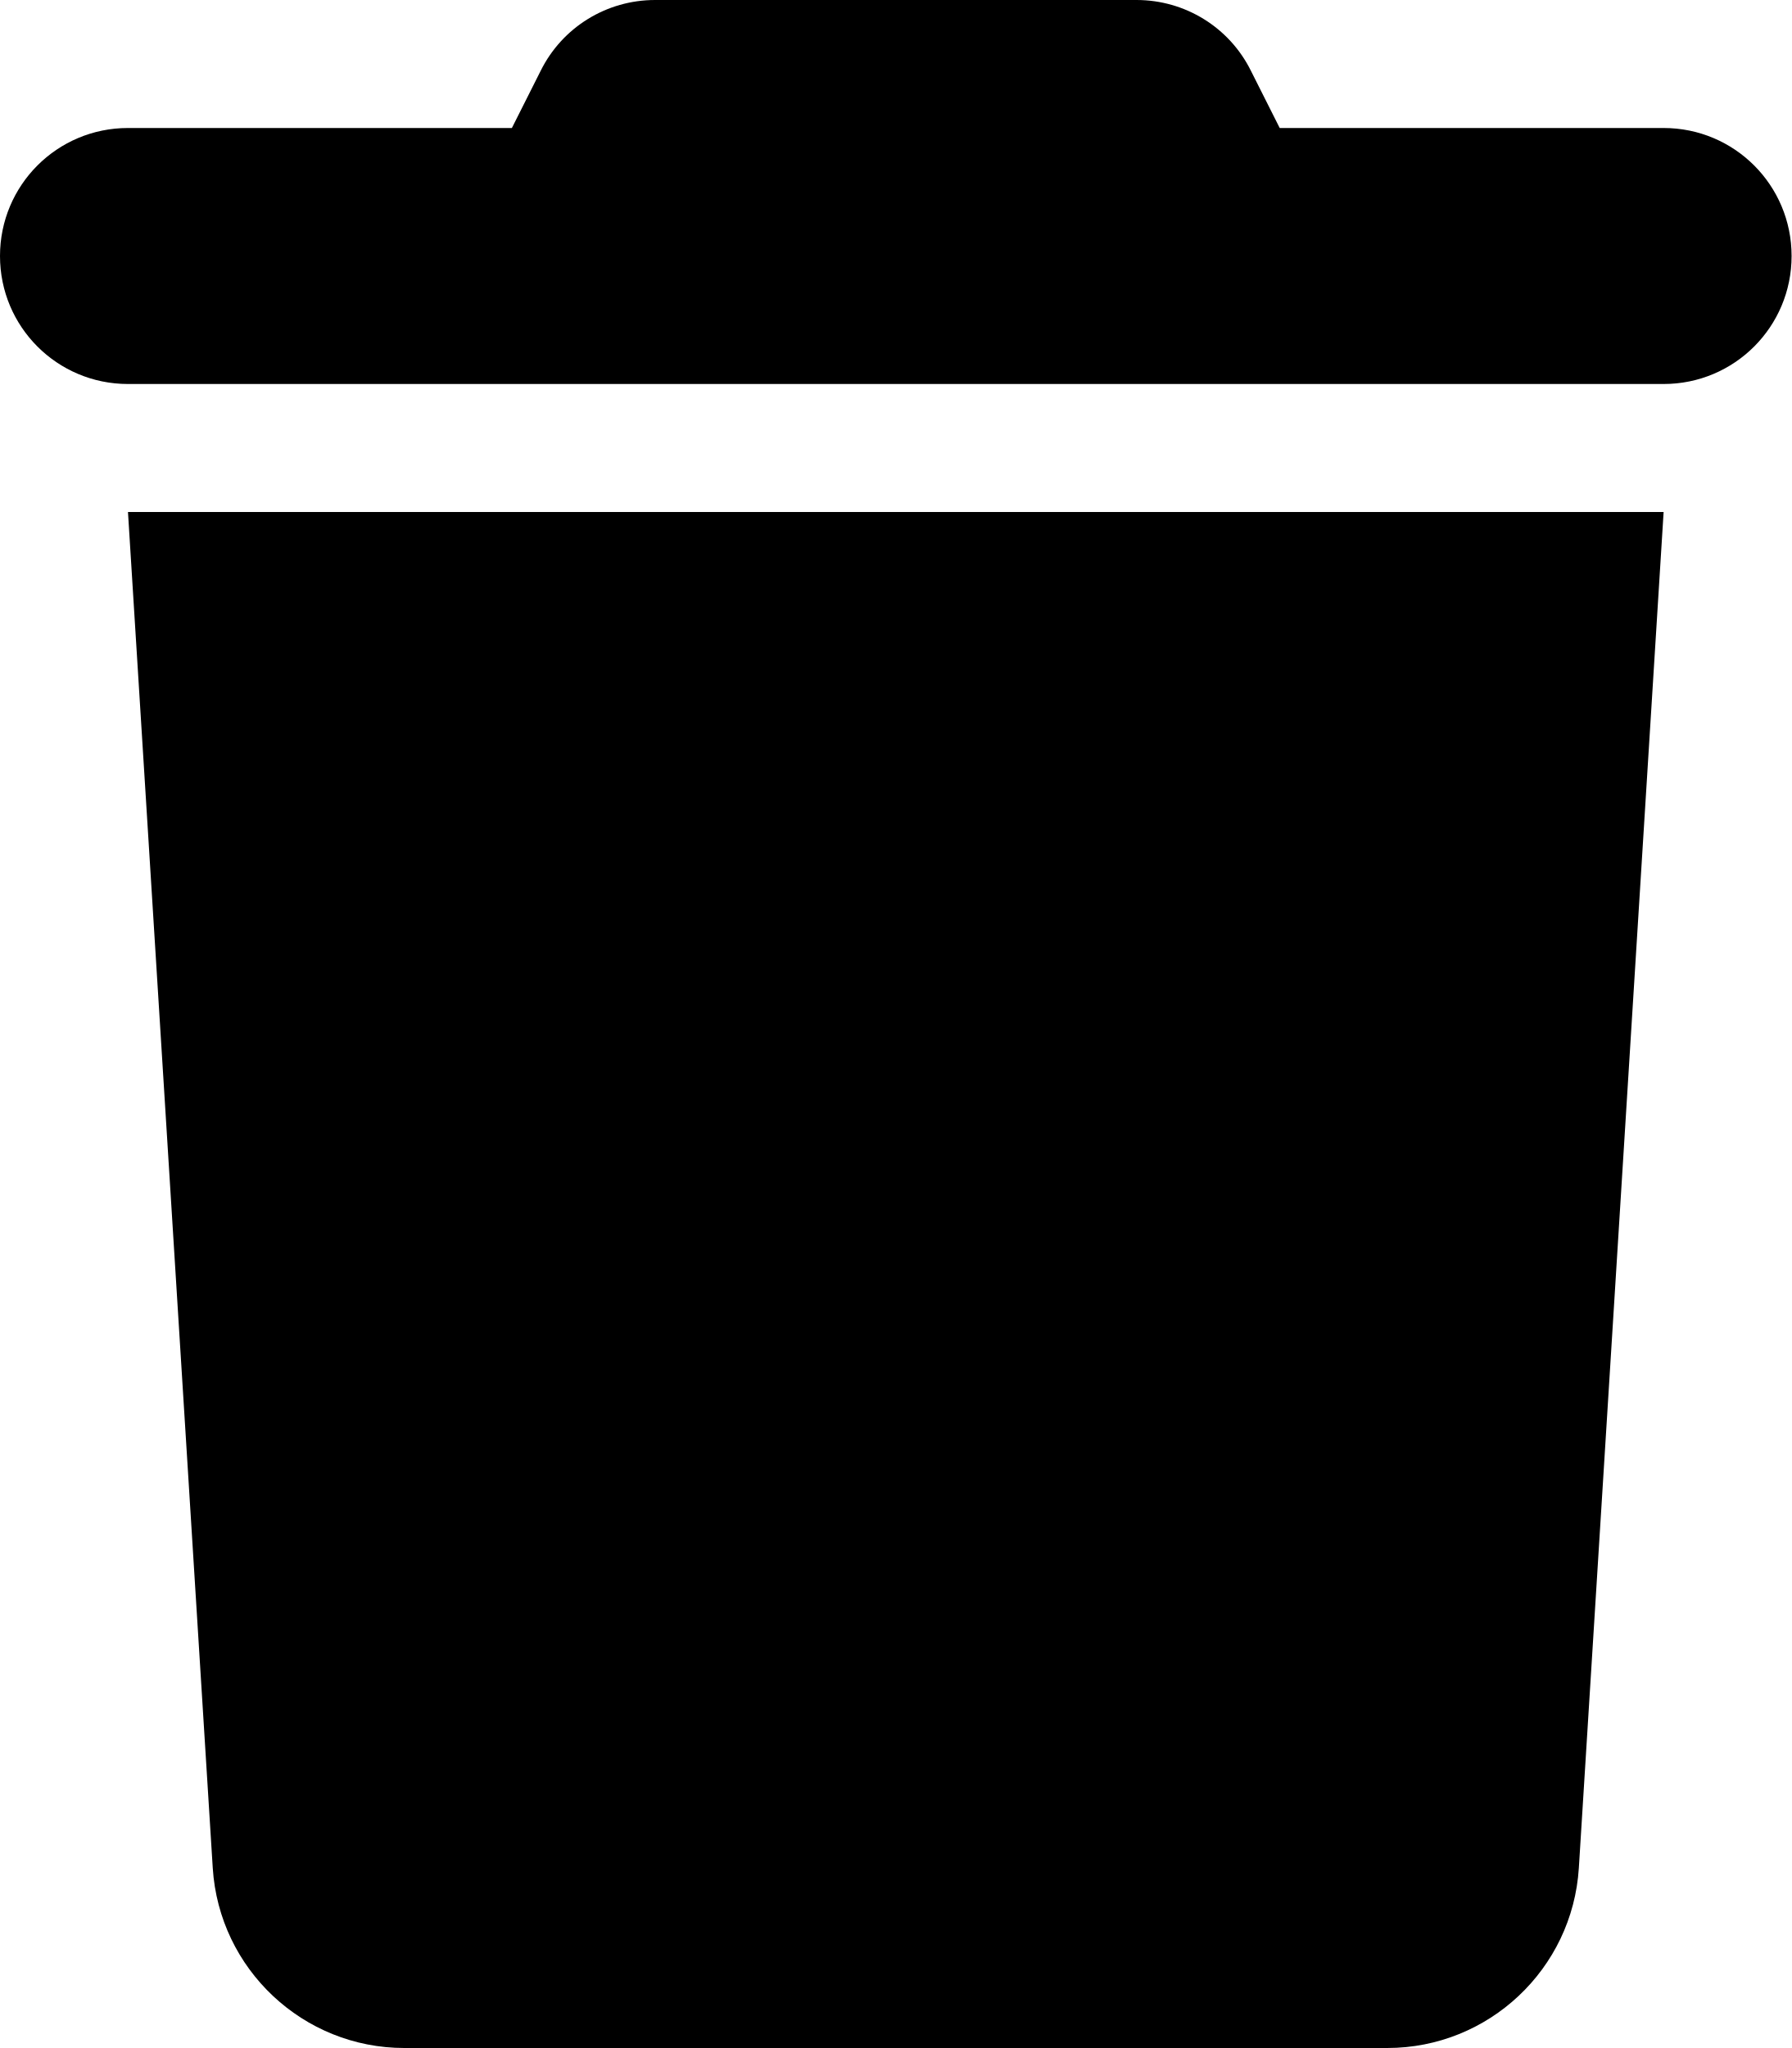
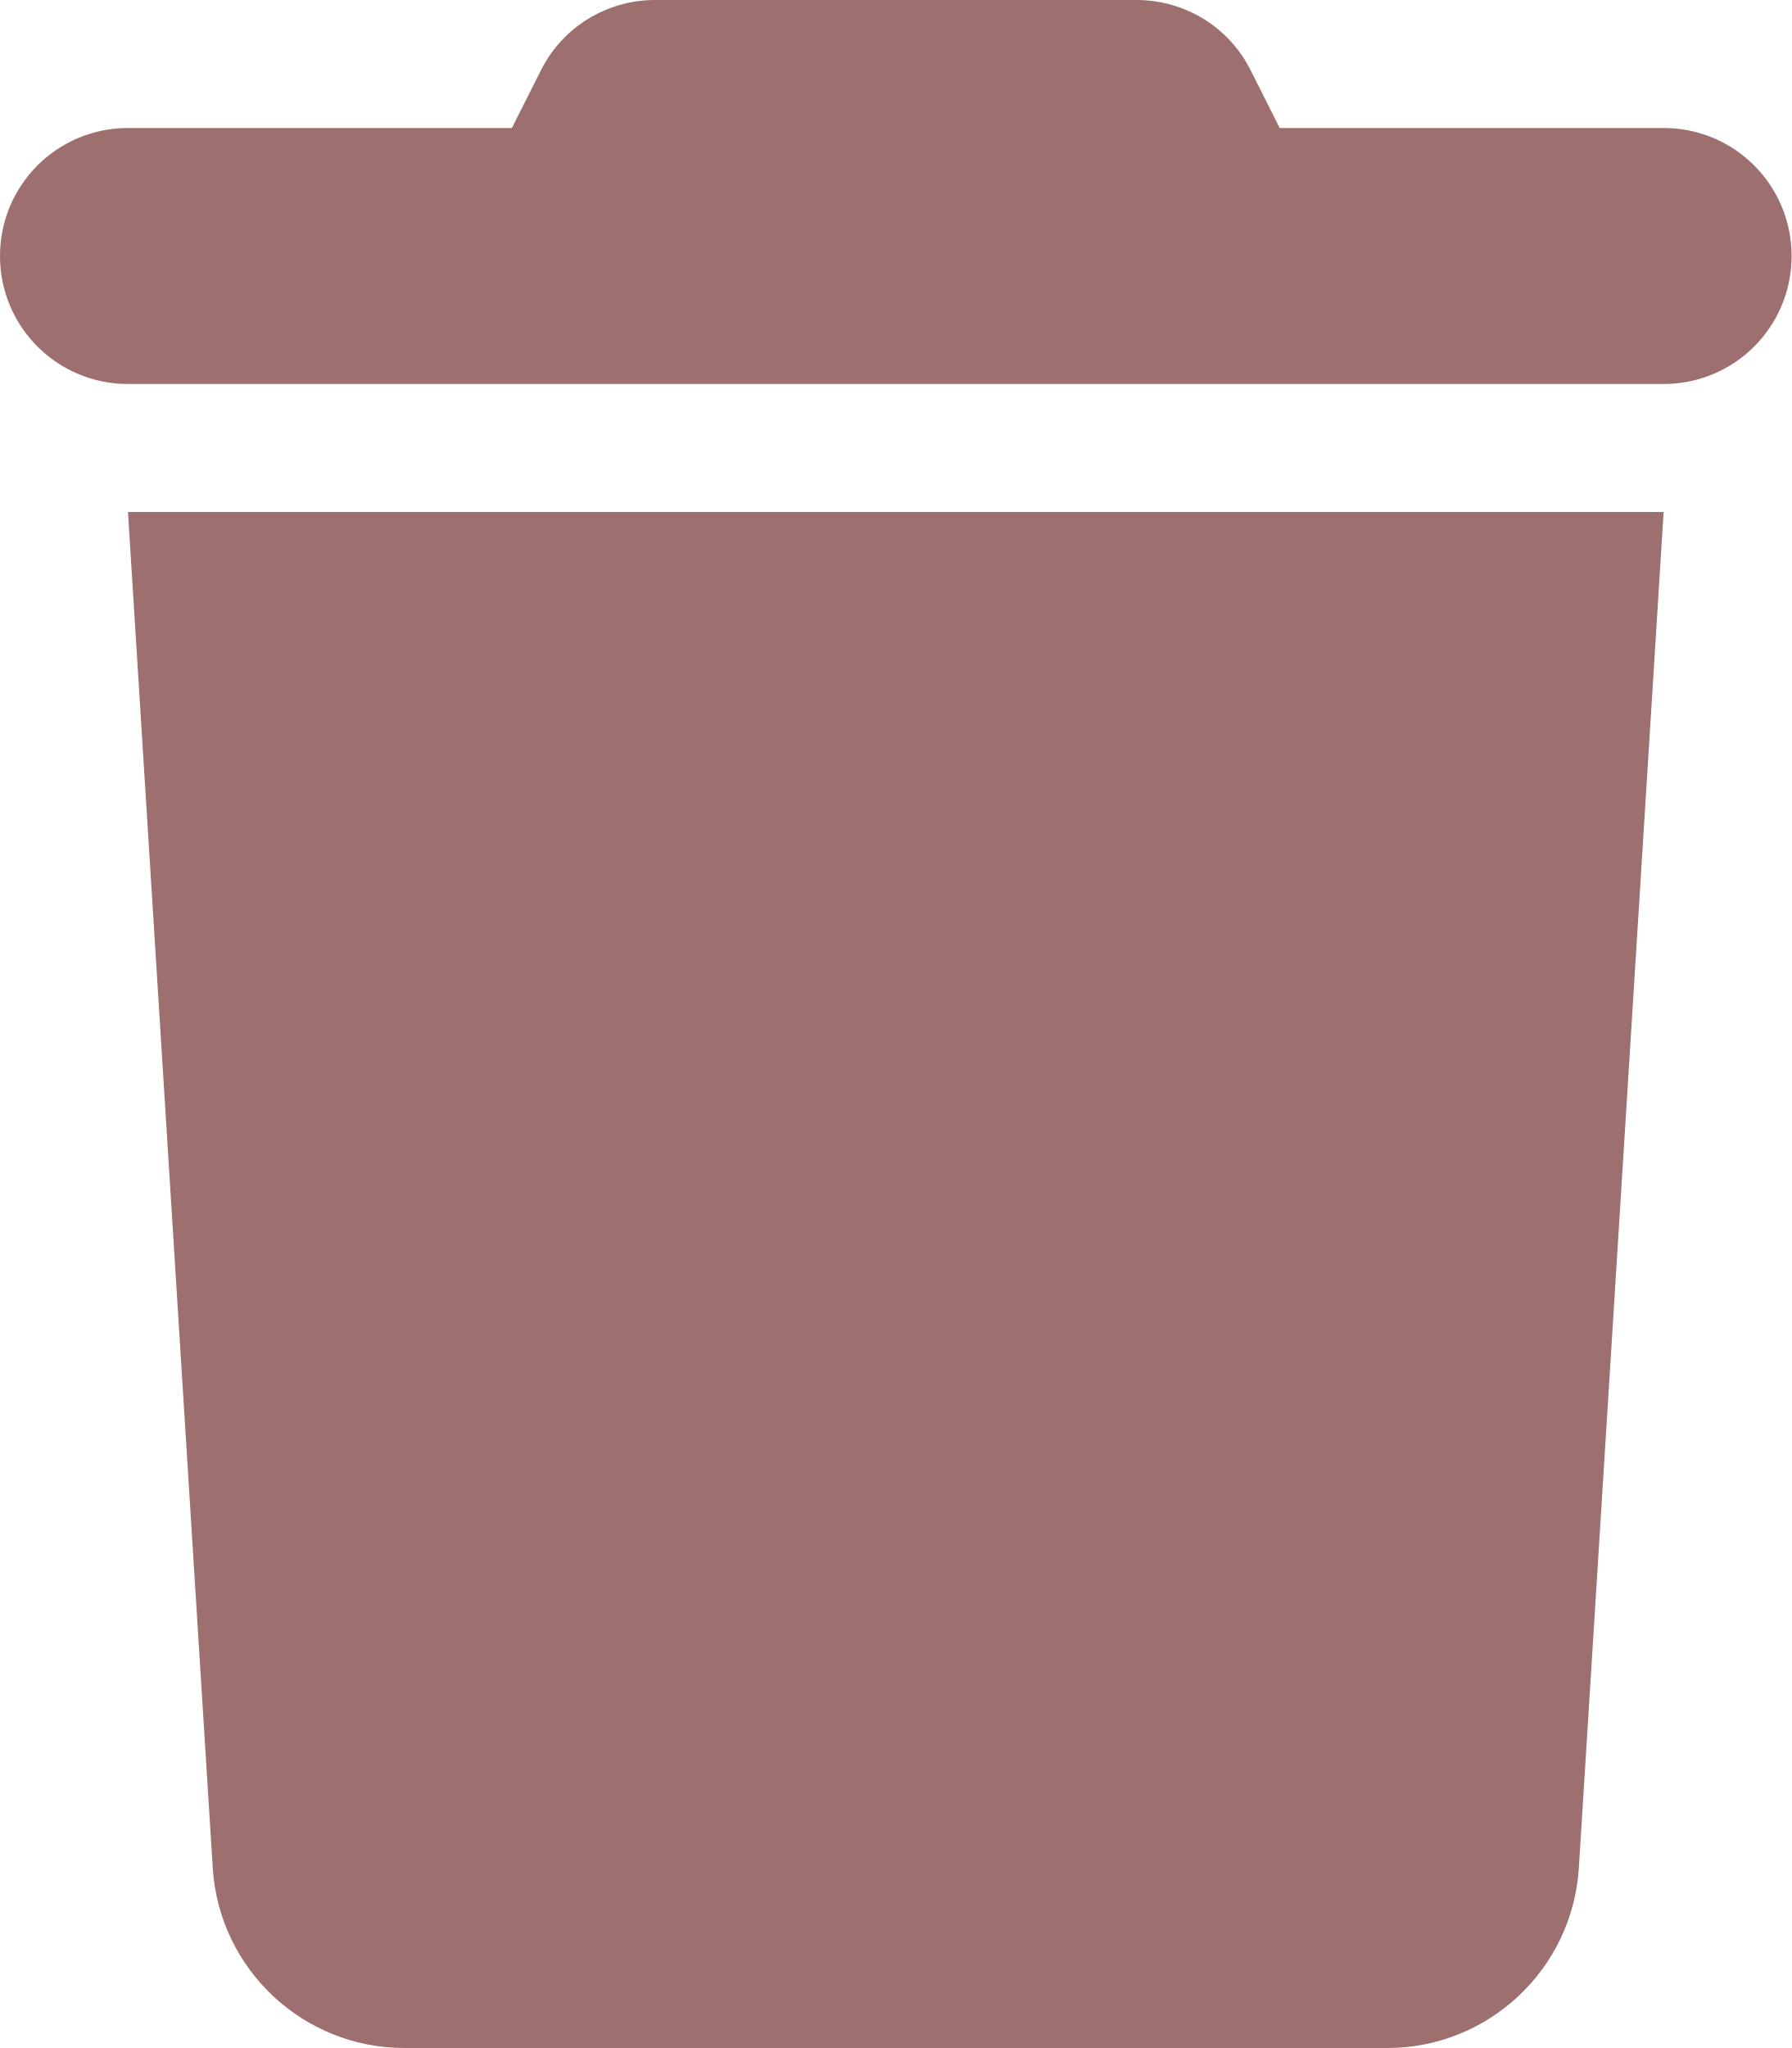
<svg xmlns="http://www.w3.org/2000/svg" viewBox="0 0 448 512">
-   <path d="M135.2 17.7L128 32H32C14.3 32 0 46.3 0 64S14.3 96 32 96H416c17.7 0 32-14.3 32-32s-14.3-32-32-32H320l-7.2-14.3C307.4 6.8 296.3 0 284.2 0H163.8c-12.1 0-23.2 6.8-28.6 17.7zM416 128H32L53.2 467c1.6 25.3 22.6 45 47.9 45H346.9c25.3 0 46.3-19.7 47.9-45L416 128z" />
+   <path fill="rgb(158 111 111)" d="M135.2 17.7L128 32H32C14.3 32 0 46.3 0 64S14.3 96 32 96H416c17.7 0 32-14.3 32-32s-14.3-32-32-32H320l-7.2-14.3C307.4 6.8 296.3 0 284.2 0H163.8c-12.1 0-23.2 6.8-28.6 17.7zM416 128H32L53.2 467c1.6 25.3 22.6 45 47.9 45H346.9c25.3 0 46.3-19.7 47.9-45L416 128z" />
</svg>
